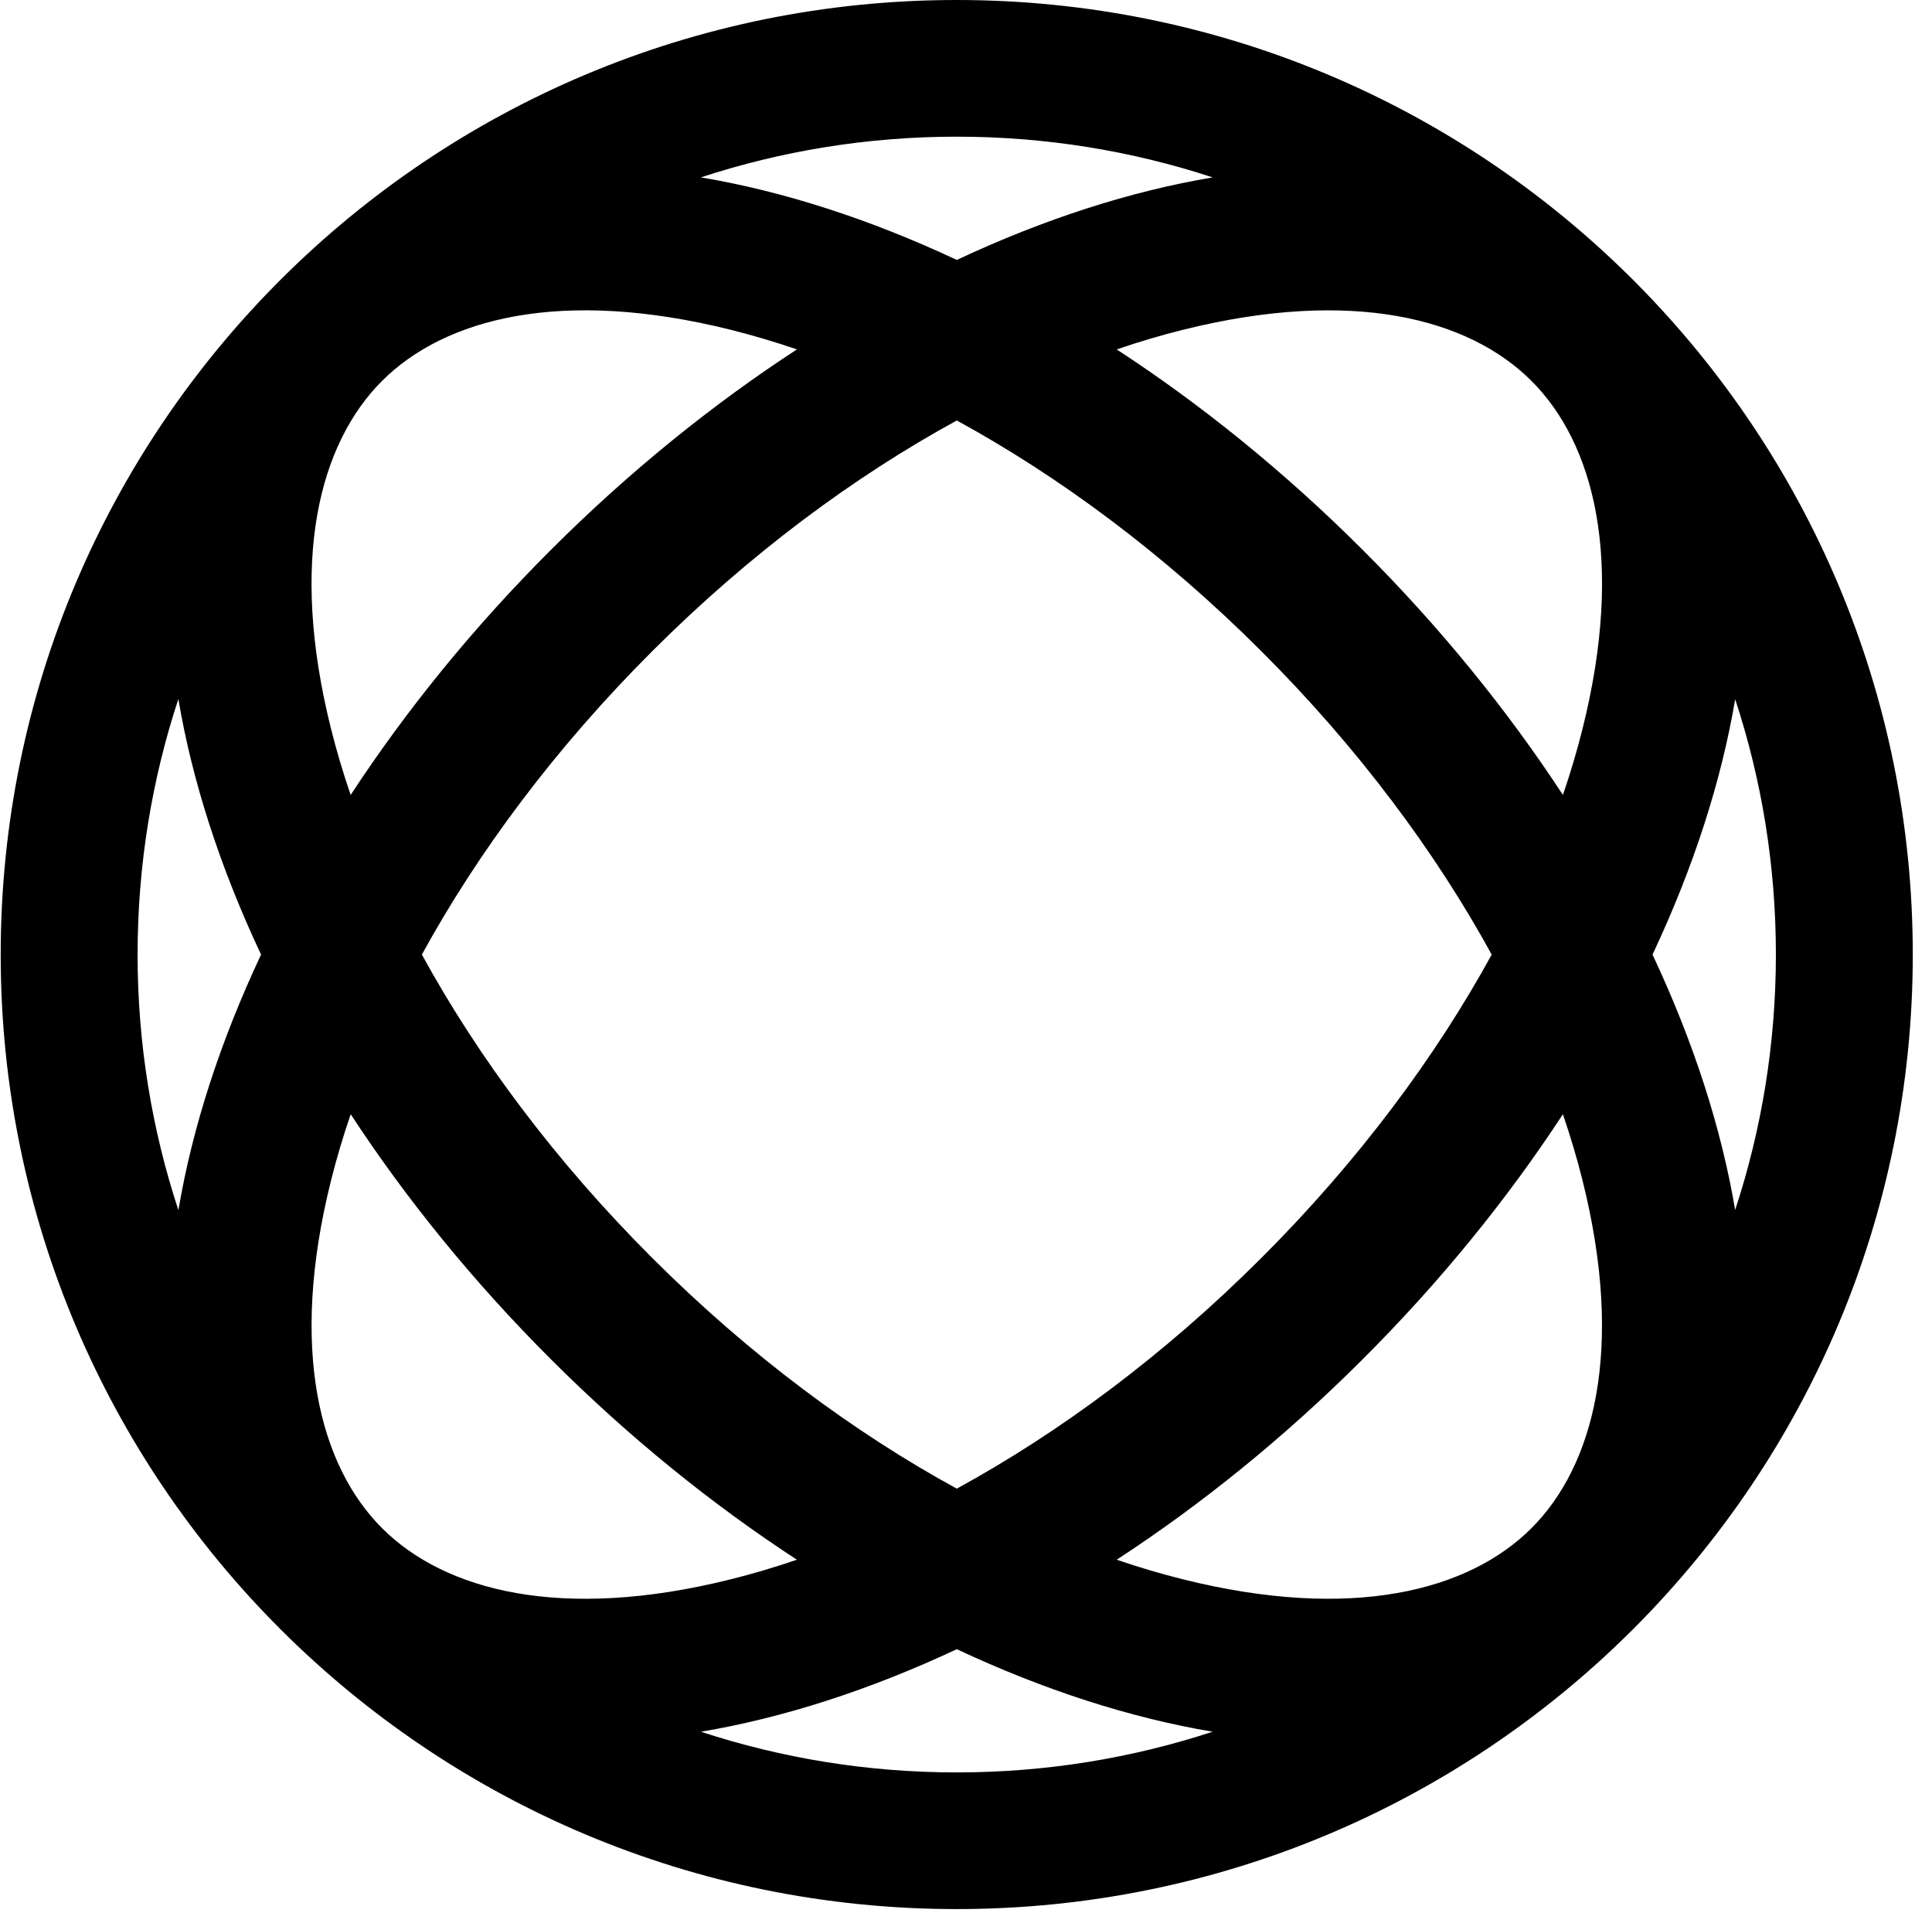
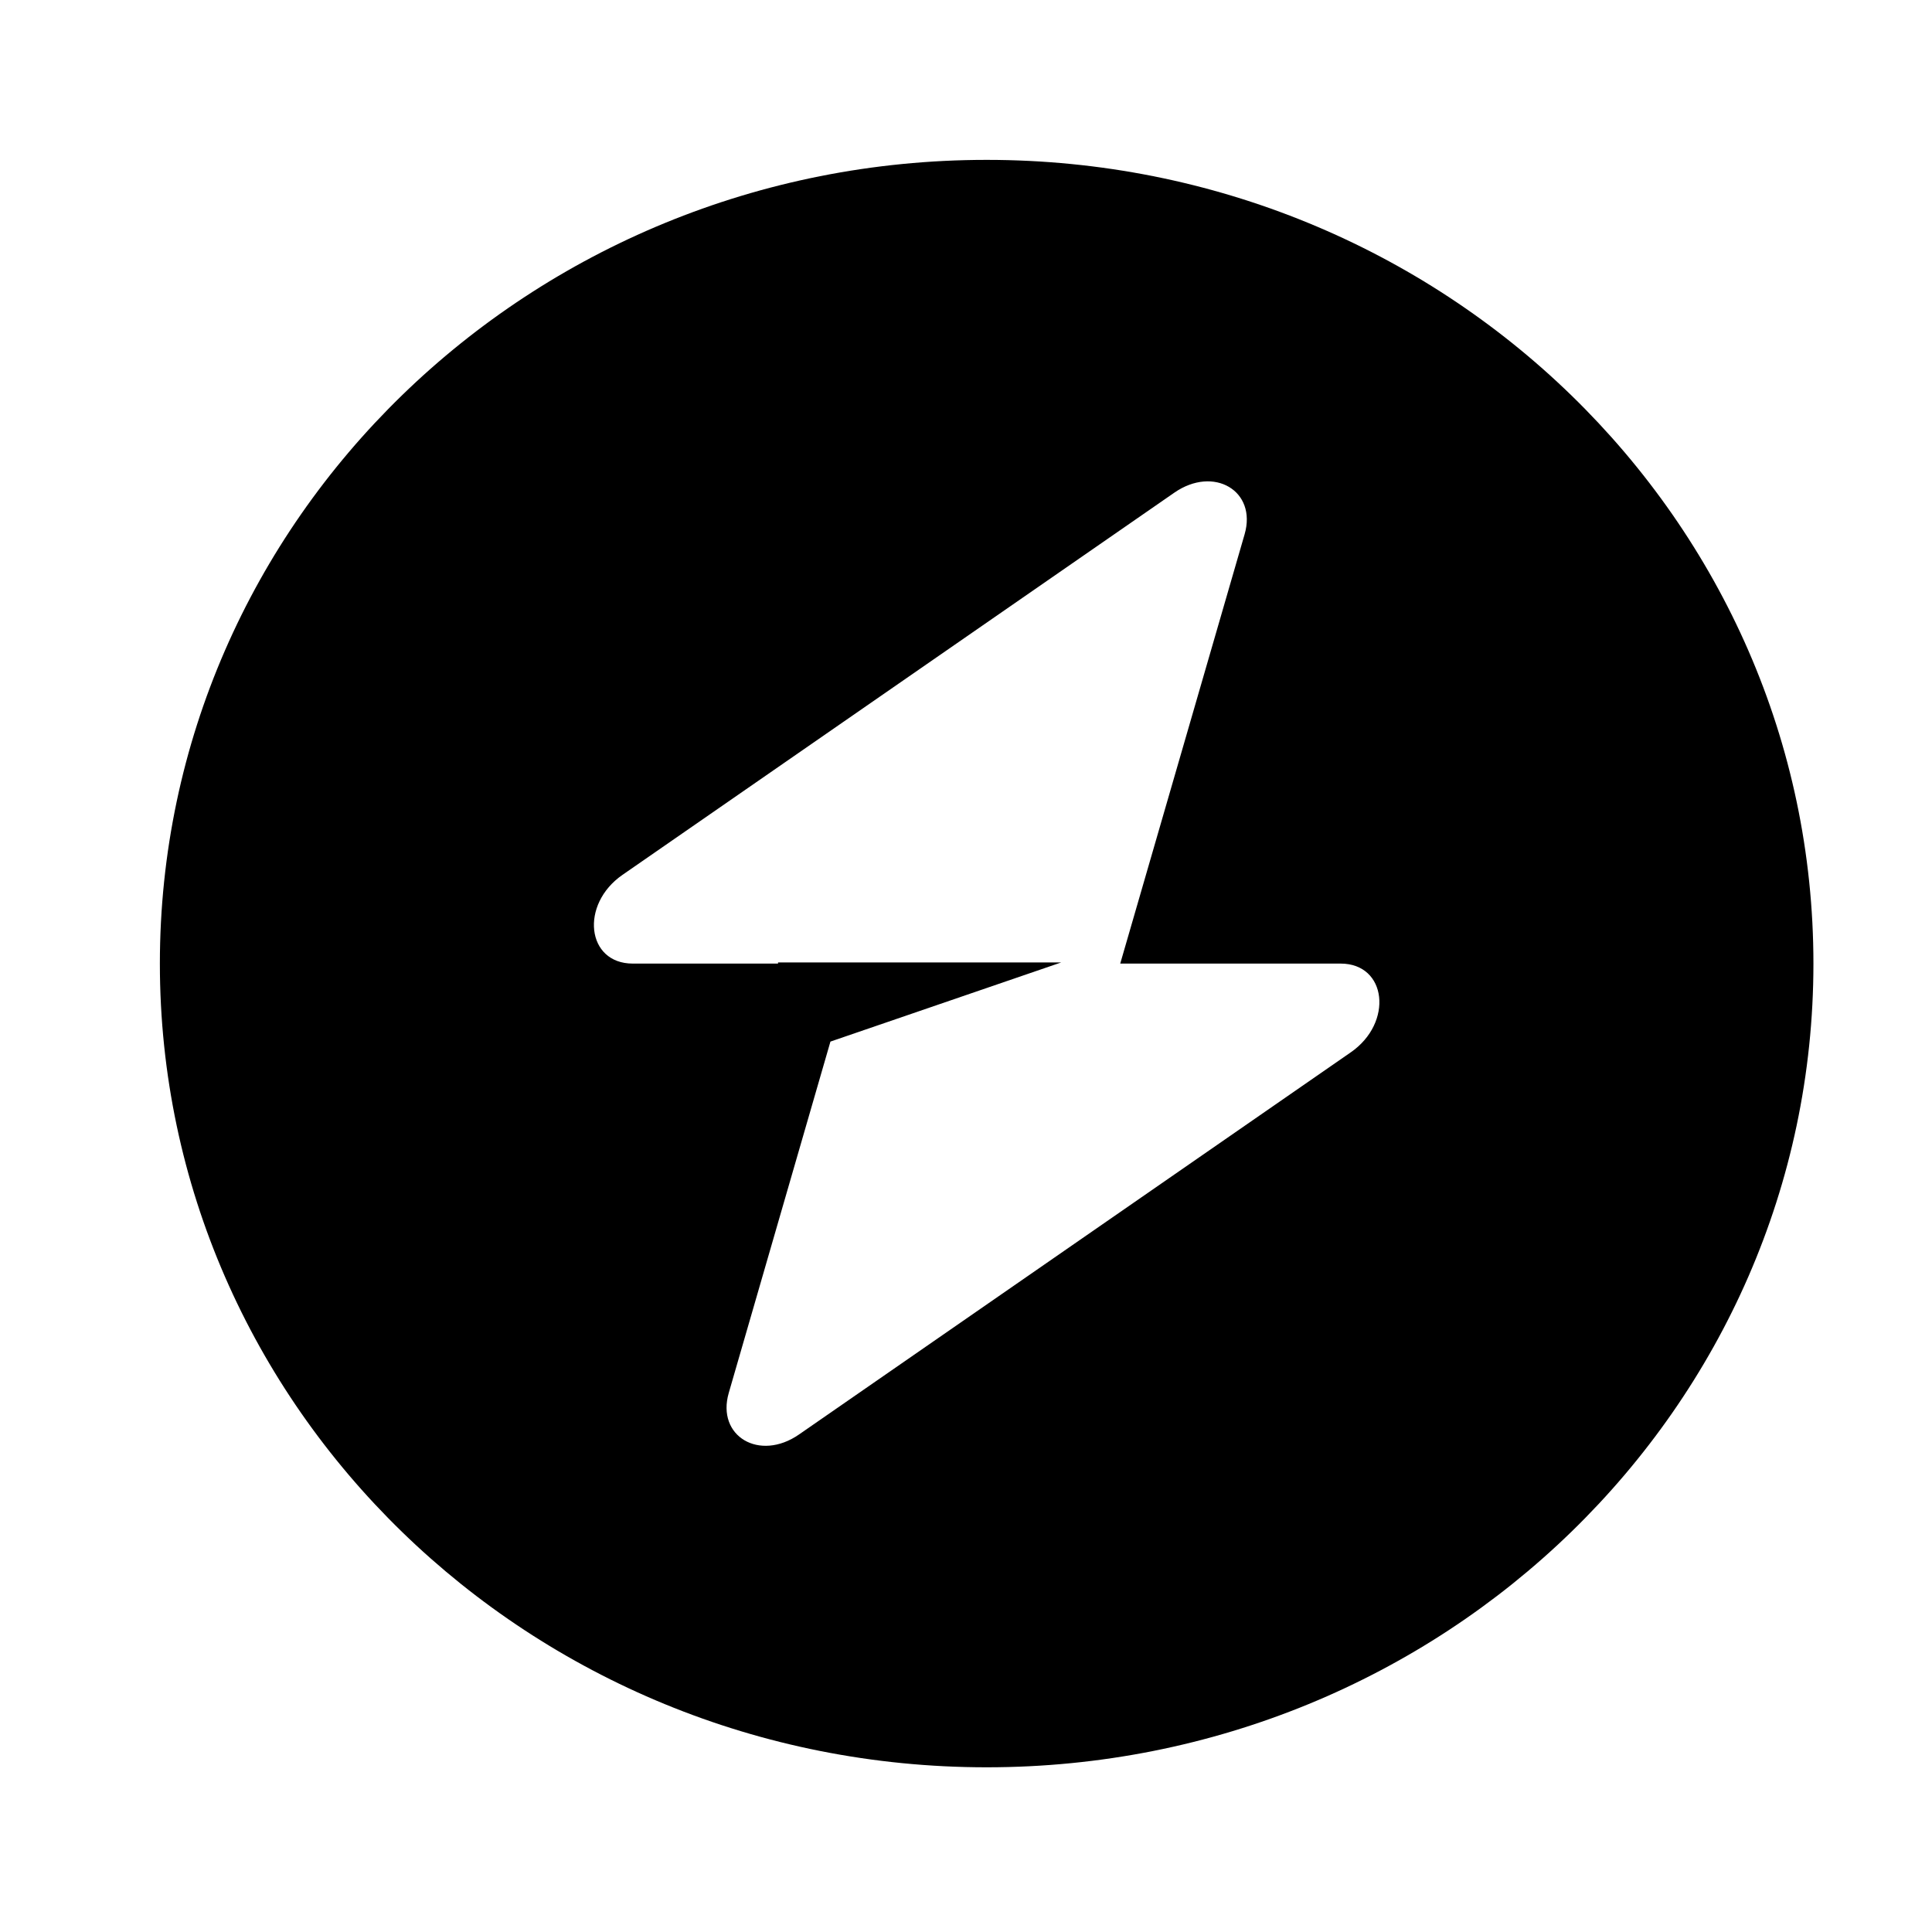
- <svg xmlns="http://www.w3.org/2000/svg" version="1.1" width="97" height="96">
-   <svg viewBox="0 0 97 96" fill="none" class="">
-     <path fill-rule="evenodd" clip-rule="evenodd" d="M48.035 88.973C52.522 88.973 56.84 88.255 60.882 86.93C56.76 86.237 52.417 84.841 48.038 82.787C43.658 84.841 39.314 86.238 35.191 86.931C39.232 88.256 43.55 88.973 48.035 88.973ZM8.957 60.748C9.65 56.632 11.049 52.294 13.107 47.919C11.048 43.545 9.649 39.207 8.955 35.09C7.627 39.125 6.908 43.437 6.908 47.917C6.908 52.398 7.627 56.712 8.957 60.748ZM17.607 55.933C17.223 57.055 16.895 58.161 16.623 59.244C14.493 67.752 16.056 73.59 19.188 76.718C22.321 79.845 28.17 81.405 36.692 79.278C37.778 79.007 38.886 78.68 40.01 78.296C35.767 75.529 31.597 72.165 27.672 68.246C23.747 64.329 20.378 60.167 17.607 55.933ZM48.038 74.728C42.895 71.919 37.66 68.053 32.763 63.164C27.866 58.276 23.994 53.052 21.181 47.919C23.995 42.785 27.867 37.56 32.765 32.671C37.662 27.782 42.896 23.917 48.038 21.108C53.18 23.916 58.413 27.782 63.31 32.67C68.207 37.559 72.081 42.785 74.894 47.919C72.081 53.052 68.208 58.277 63.312 63.165C58.415 68.053 53.18 71.919 48.038 74.728ZM78.468 55.934C75.697 60.168 72.328 64.329 68.403 68.247C64.478 72.165 60.309 75.529 56.066 78.296C57.19 78.679 58.297 79.006 59.383 79.277C67.905 81.404 73.754 79.844 76.886 76.717C80.019 73.59 81.582 67.751 79.451 59.243C79.18 58.16 78.852 57.055 78.468 55.934ZM82.968 47.919C85.025 43.548 86.424 39.213 87.118 35.099C88.445 39.132 89.162 43.441 89.162 47.917C89.162 52.395 88.444 56.705 87.117 60.739C86.423 56.625 85.024 52.291 82.968 47.919ZM60.886 8.905C56.763 9.597 52.419 10.994 48.038 13.048C43.657 10.993 39.312 9.596 35.188 8.904C39.23 7.578 43.549 6.861 48.035 6.861C52.523 6.861 56.843 7.578 60.886 8.905ZM81.775 13.834C73.105 5.281 61.188 0 48.035 0C21.526 0 0.035 21.453 0.035 47.917C0.035 74.38 21.526 95.833 48.035 95.833C61.206 95.833 73.139 90.538 81.812 81.962C81.867 81.909 81.922 81.854 81.977 81.799C82.033 81.744 82.087 81.689 82.142 81.633C90.731 72.975 96.035 61.064 96.035 47.917C96.035 34.79 90.748 22.897 82.184 14.243C82.116 14.173 82.048 14.104 81.98 14.036C81.912 13.968 81.843 13.901 81.775 13.834ZM40.011 17.539C38.885 17.156 37.777 16.828 36.69 16.556C28.168 14.43 22.319 15.99 19.186 19.117C16.054 22.244 14.491 28.083 16.621 36.59C16.893 37.675 17.221 38.782 17.606 39.906C20.378 35.67 23.748 31.507 27.674 27.588C31.599 23.67 35.768 20.306 40.011 17.539ZM78.469 39.905C75.697 35.67 72.327 31.507 68.401 27.587C64.476 23.67 60.308 20.306 56.066 17.54C57.19 17.156 58.298 16.828 59.385 16.557C67.907 14.431 73.756 15.991 76.888 19.118C80.021 22.245 81.584 28.084 79.453 36.591C79.182 37.676 78.854 38.782 78.469 39.905Z" fill="currentColor" />
+ <svg xmlns="http://www.w3.org/2000/svg" version="1.1" width="24" height="24">
+   <svg viewBox="0 0 24 24" fill="none" class="">
+     <path fill-rule="evenodd" clip-rule="evenodd" d="M12.257 21.954C17.929 21.954 22.527 17.484 22.527 11.97C22.527 6.456 17.929 1.986 12.257 1.986C6.584 1.986 1.986 6.456 1.986 11.97C1.986 17.484 6.584 21.954 12.257 21.954ZM15.461 6.637C15.617 6.098 15.079 5.78 14.588 6.12L7.734 10.867C7.201 11.235 7.285 11.97 7.86 11.97H9.665V11.956H13.182L10.316 12.939L9.053 17.303C8.897 17.841 9.434 18.16 9.925 17.82L16.779 13.073C17.312 12.705 17.228 11.97 16.654 11.97H13.916L15.461 6.637Z" fill="currentColor" />
  </svg>
  <style>@media (prefers-color-scheme: light) { :root { filter: none; } }
</style>
</svg>
